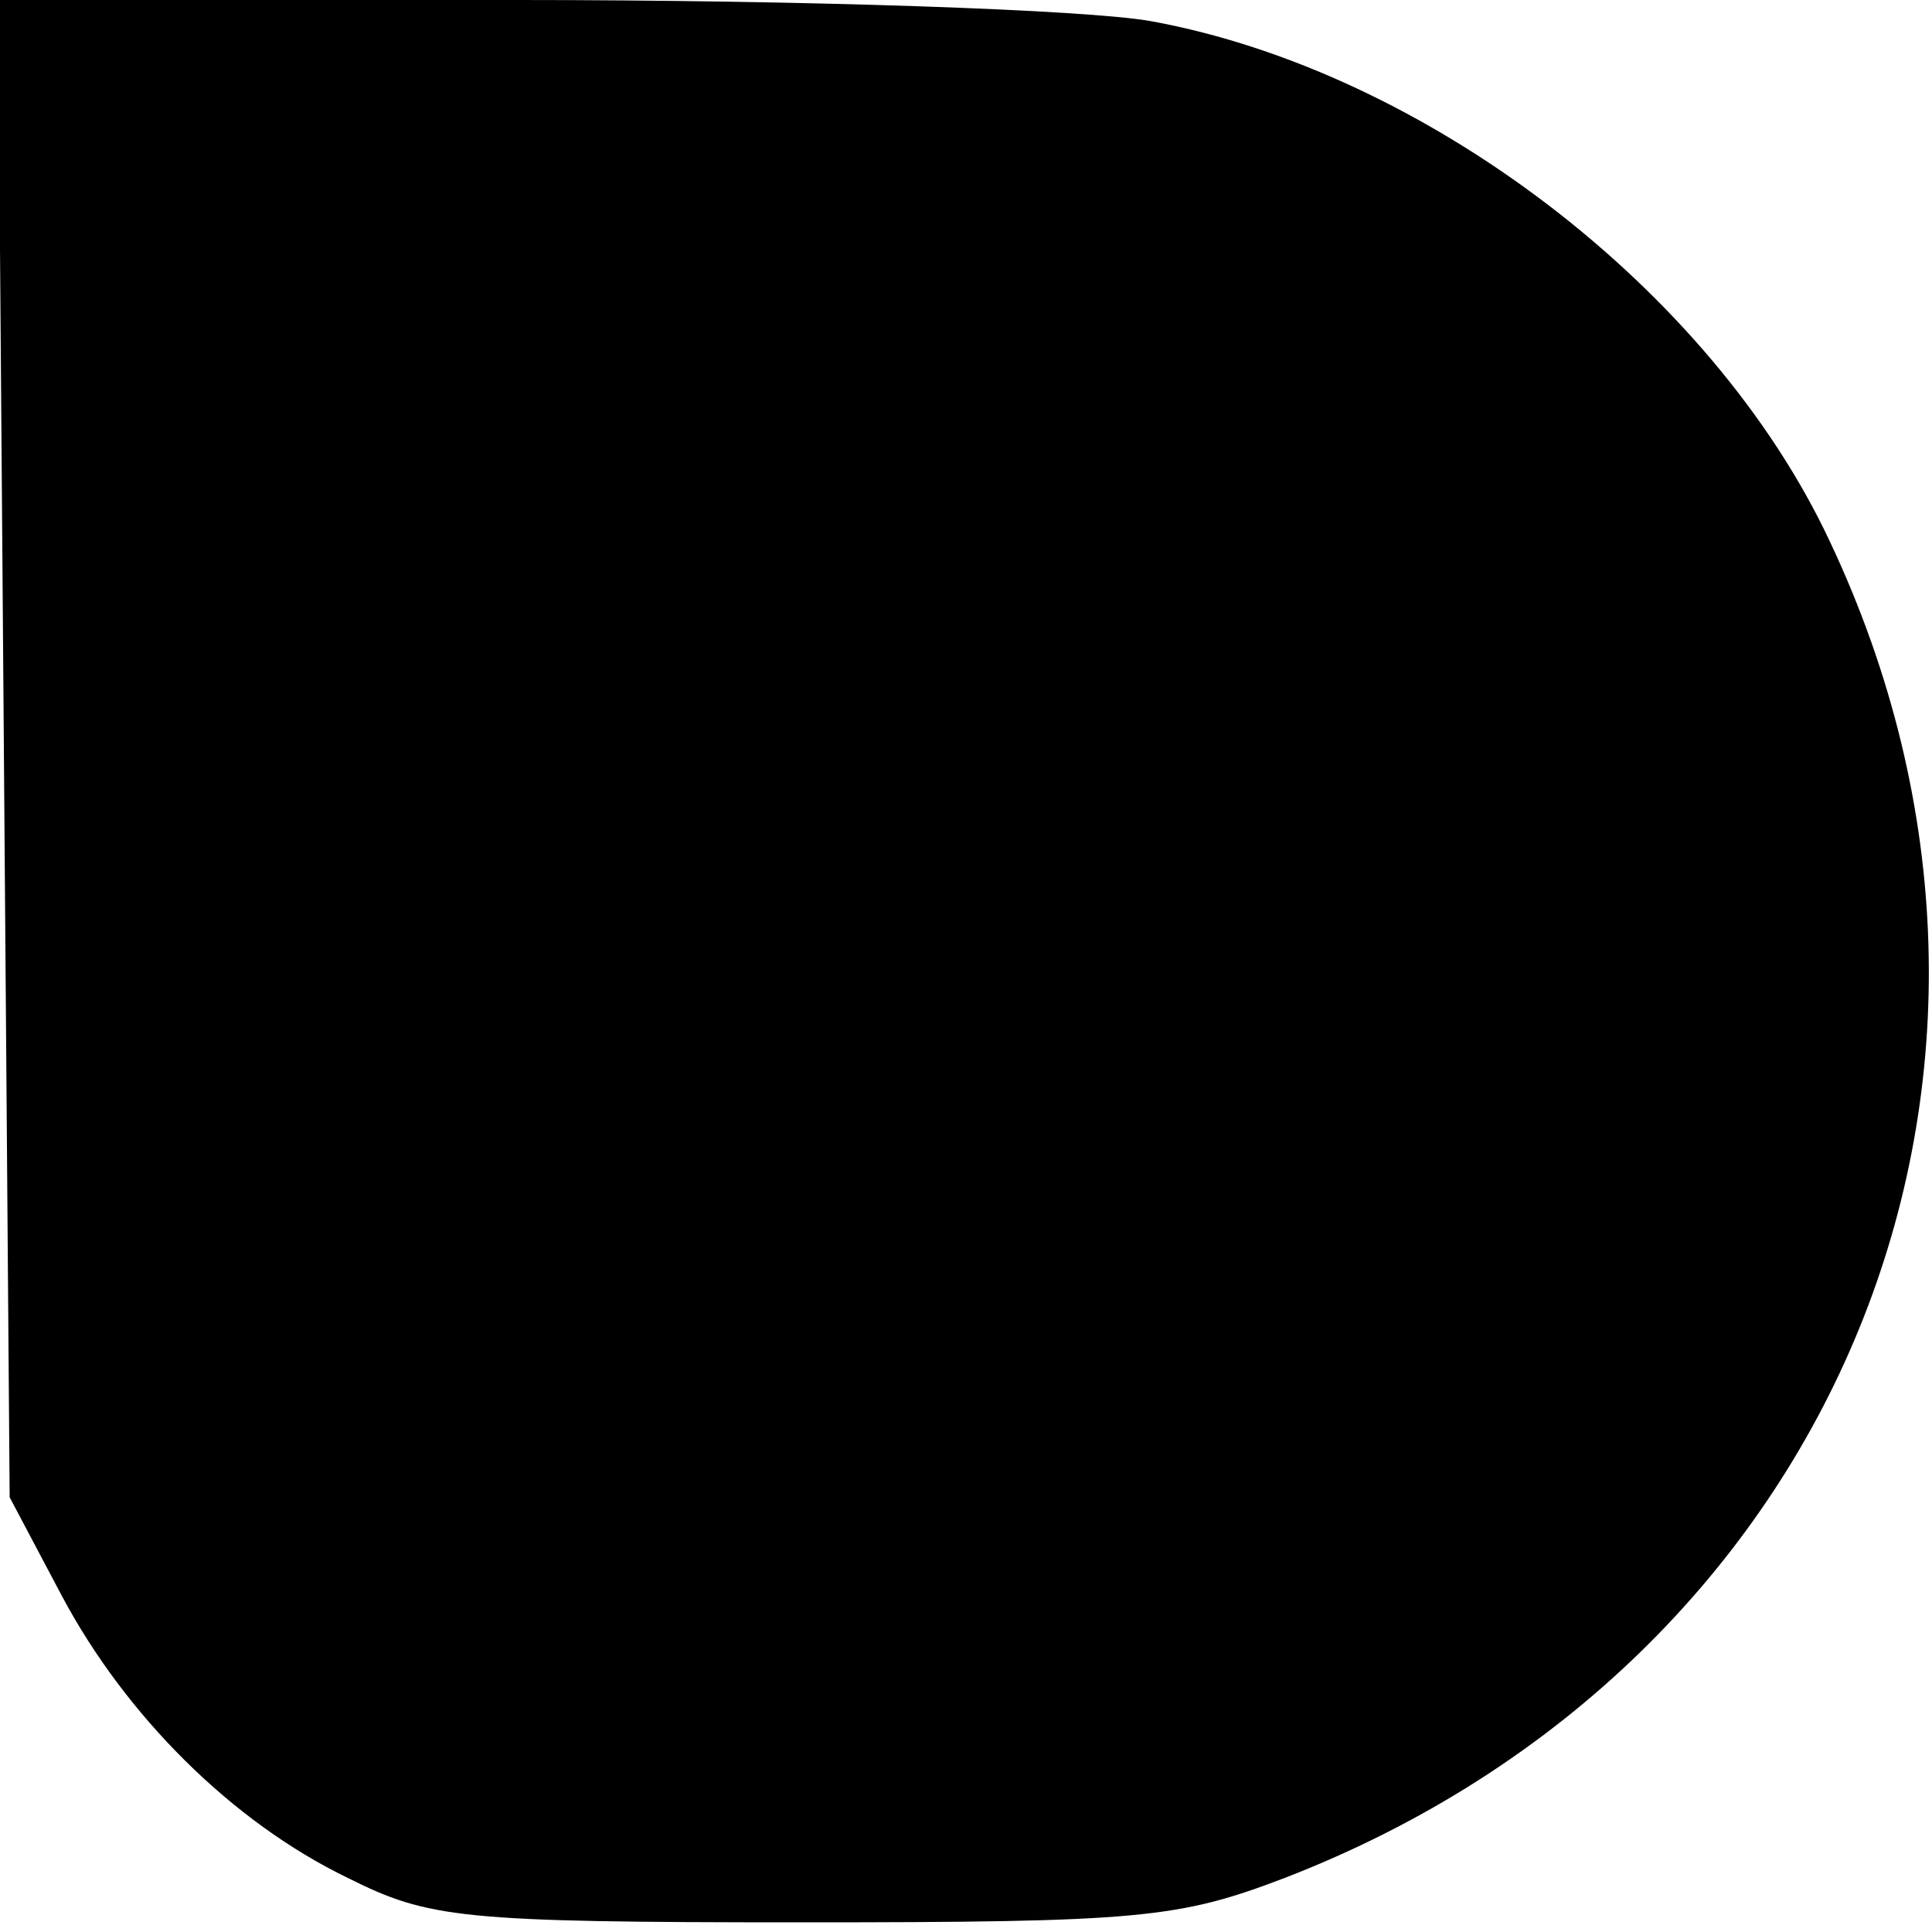
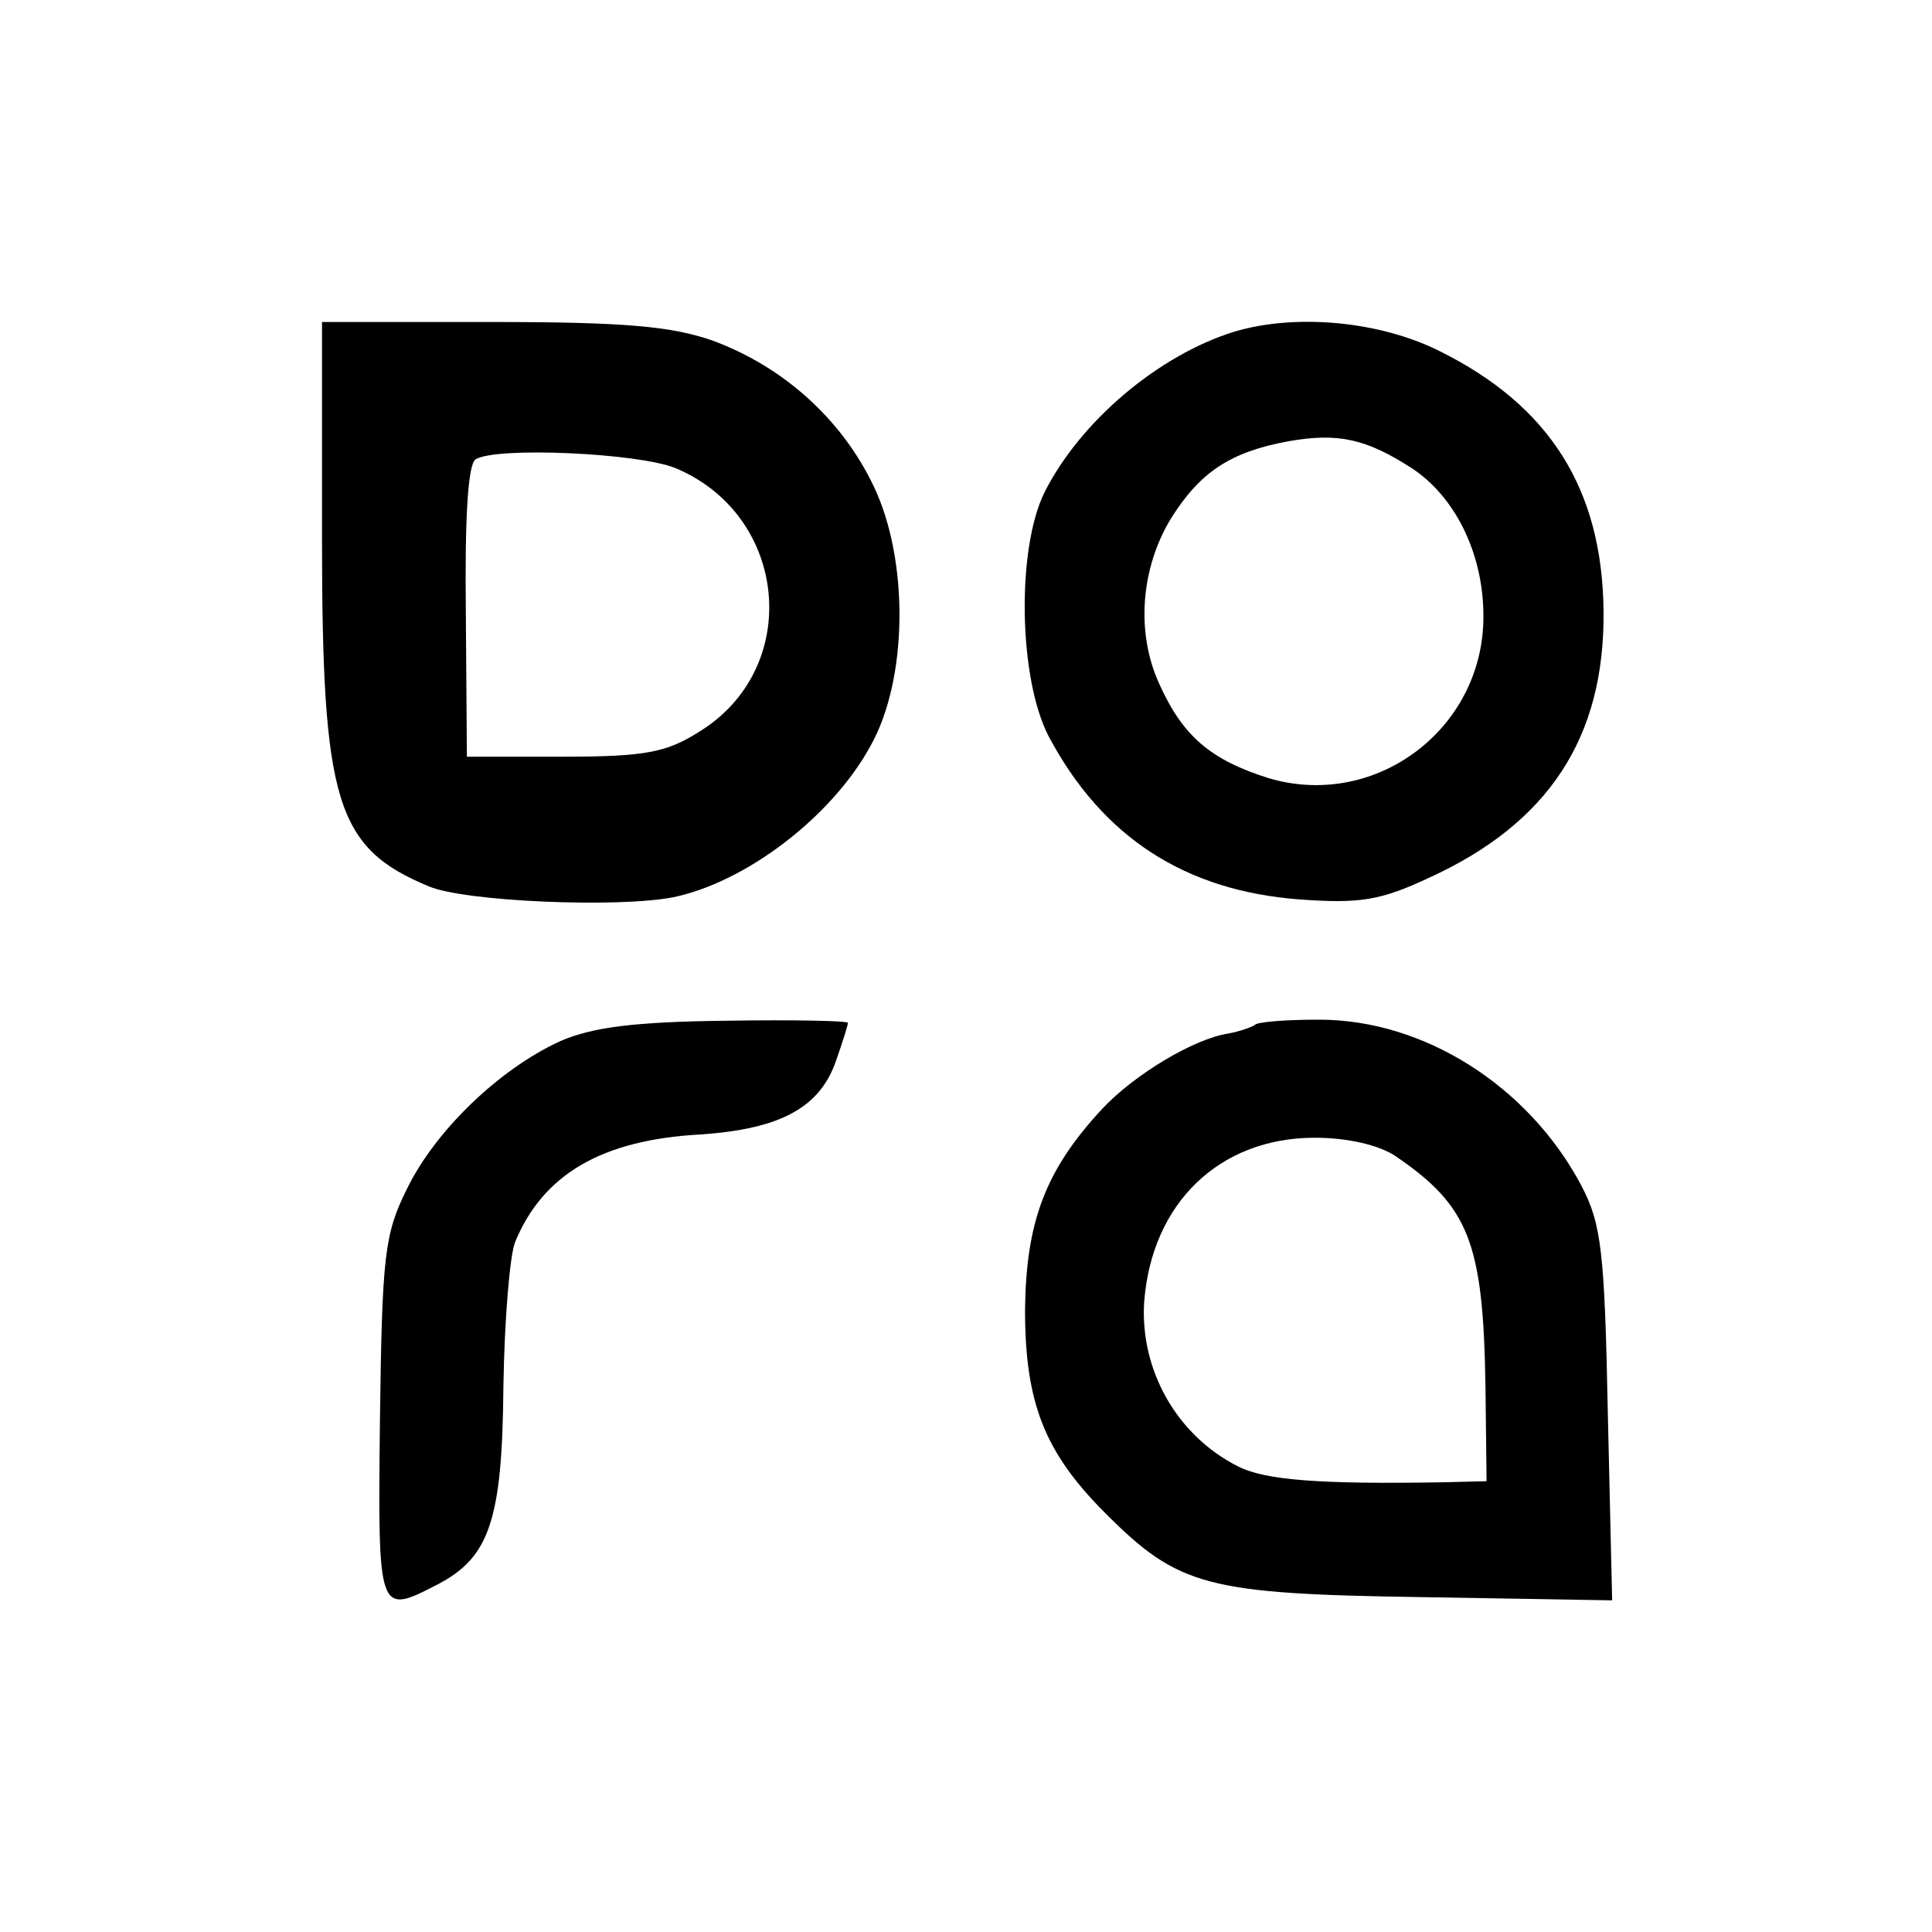
- <svg xmlns="http://www.w3.org/2000/svg" version="1.0" width="100pt" height="100pt" viewBox="0 0 100 100" preserveAspectRatio="xMidYMid meet">
-   <g transform="translate(0,100) scale(0.1,-0.1)" fill="#000000" stroke="none">
-     <path d="M2 613 l3 -388 27 -51 c33 -62 88 -117 148 -146 42 -21 58 -23 235 -23 175 0 195 2 250 23 287 111 412 417 282 692 -61 130 -209 243 -351 269 -33 6 -179 11 -328 11 l-269 0 3 -387z" />
+ <svg xmlns="http://www.w3.org/2000/svg" version="1.0" width="180pt" height="180pt" viewBox="0 0 180 180" preserveAspectRatio="xMidYMid meet">
+   <g transform="translate(0,180) scale(0.1,-0.1)" fill="#000000" stroke="none">
+     <path d="M300 1300 c0 -248 13 -290 100 -326 34 -14 175 -20 227 -10 68 14 148 75 184 141 35 62 36 173 3 242 -30 63 -85 112 -151 136 -38 13 -81 17 -205 17 l-158 0 0 -200z m329 64 c106 -44 119 -187 22 -246 -30 -19 -50 -23 -126 -23 l-90 0 -1 135 c-1 88 2 137 9 142 19 12 151 6 186 -8z" />
+     <path d="M1150 1491 c-71 -22 -144 -84 -177 -150 -26 -53 -24 -173 4 -227 50 -94 127 -144 234 -152 56 -4 75 -1 120 20 112 51 164 131 163 248 -1 114 -50 192 -153 243 -56 28 -134 35 -191 18z m165 -127 c40 -26 66 -78 67 -134 3 -107 -99 -185 -200 -155 -54 17 -80 39 -102 88 -22 48 -17 108 11 154 27 43 55 62 110 72 46 8 72 2 114 -25z" />
+     <path d="M522 830 c-57 -26 -117 -84 -143 -138 -21 -42 -23 -63 -25 -214 -2 -183 -2 -183 54 -154 48 25 60 60 61 184 1 63 6 123 11 135 26 63 81 95 172 100 75 5 112 25 127 69 6 17 11 33 11 35 0 2 -51 3 -114 2 -85 -1 -124 -6 -154 -19z" />
+     <path d="M1169 845 c-3 -2 -14 -6 -25 -8 -32 -5 -87 -38 -117 -70 -53 -57 -71 -105 -72 -187 0 -87 18 -133 75 -190 68 -68 94 -75 294 -78 l178 -3 -4 173 c-3 153 -6 178 -25 214 -49 92 -146 154 -244 154 -31 0 -58 -2 -60 -5z m131 -122 c69 -47 82 -81 84 -216 l1 -87 -40 -1 c-116 -2 -167 2 -192 15 -57 29 -91 90 -87 153 7 92 70 153 159 153 31 0 60 -7 75 -17z" />
  </g>
</svg>
